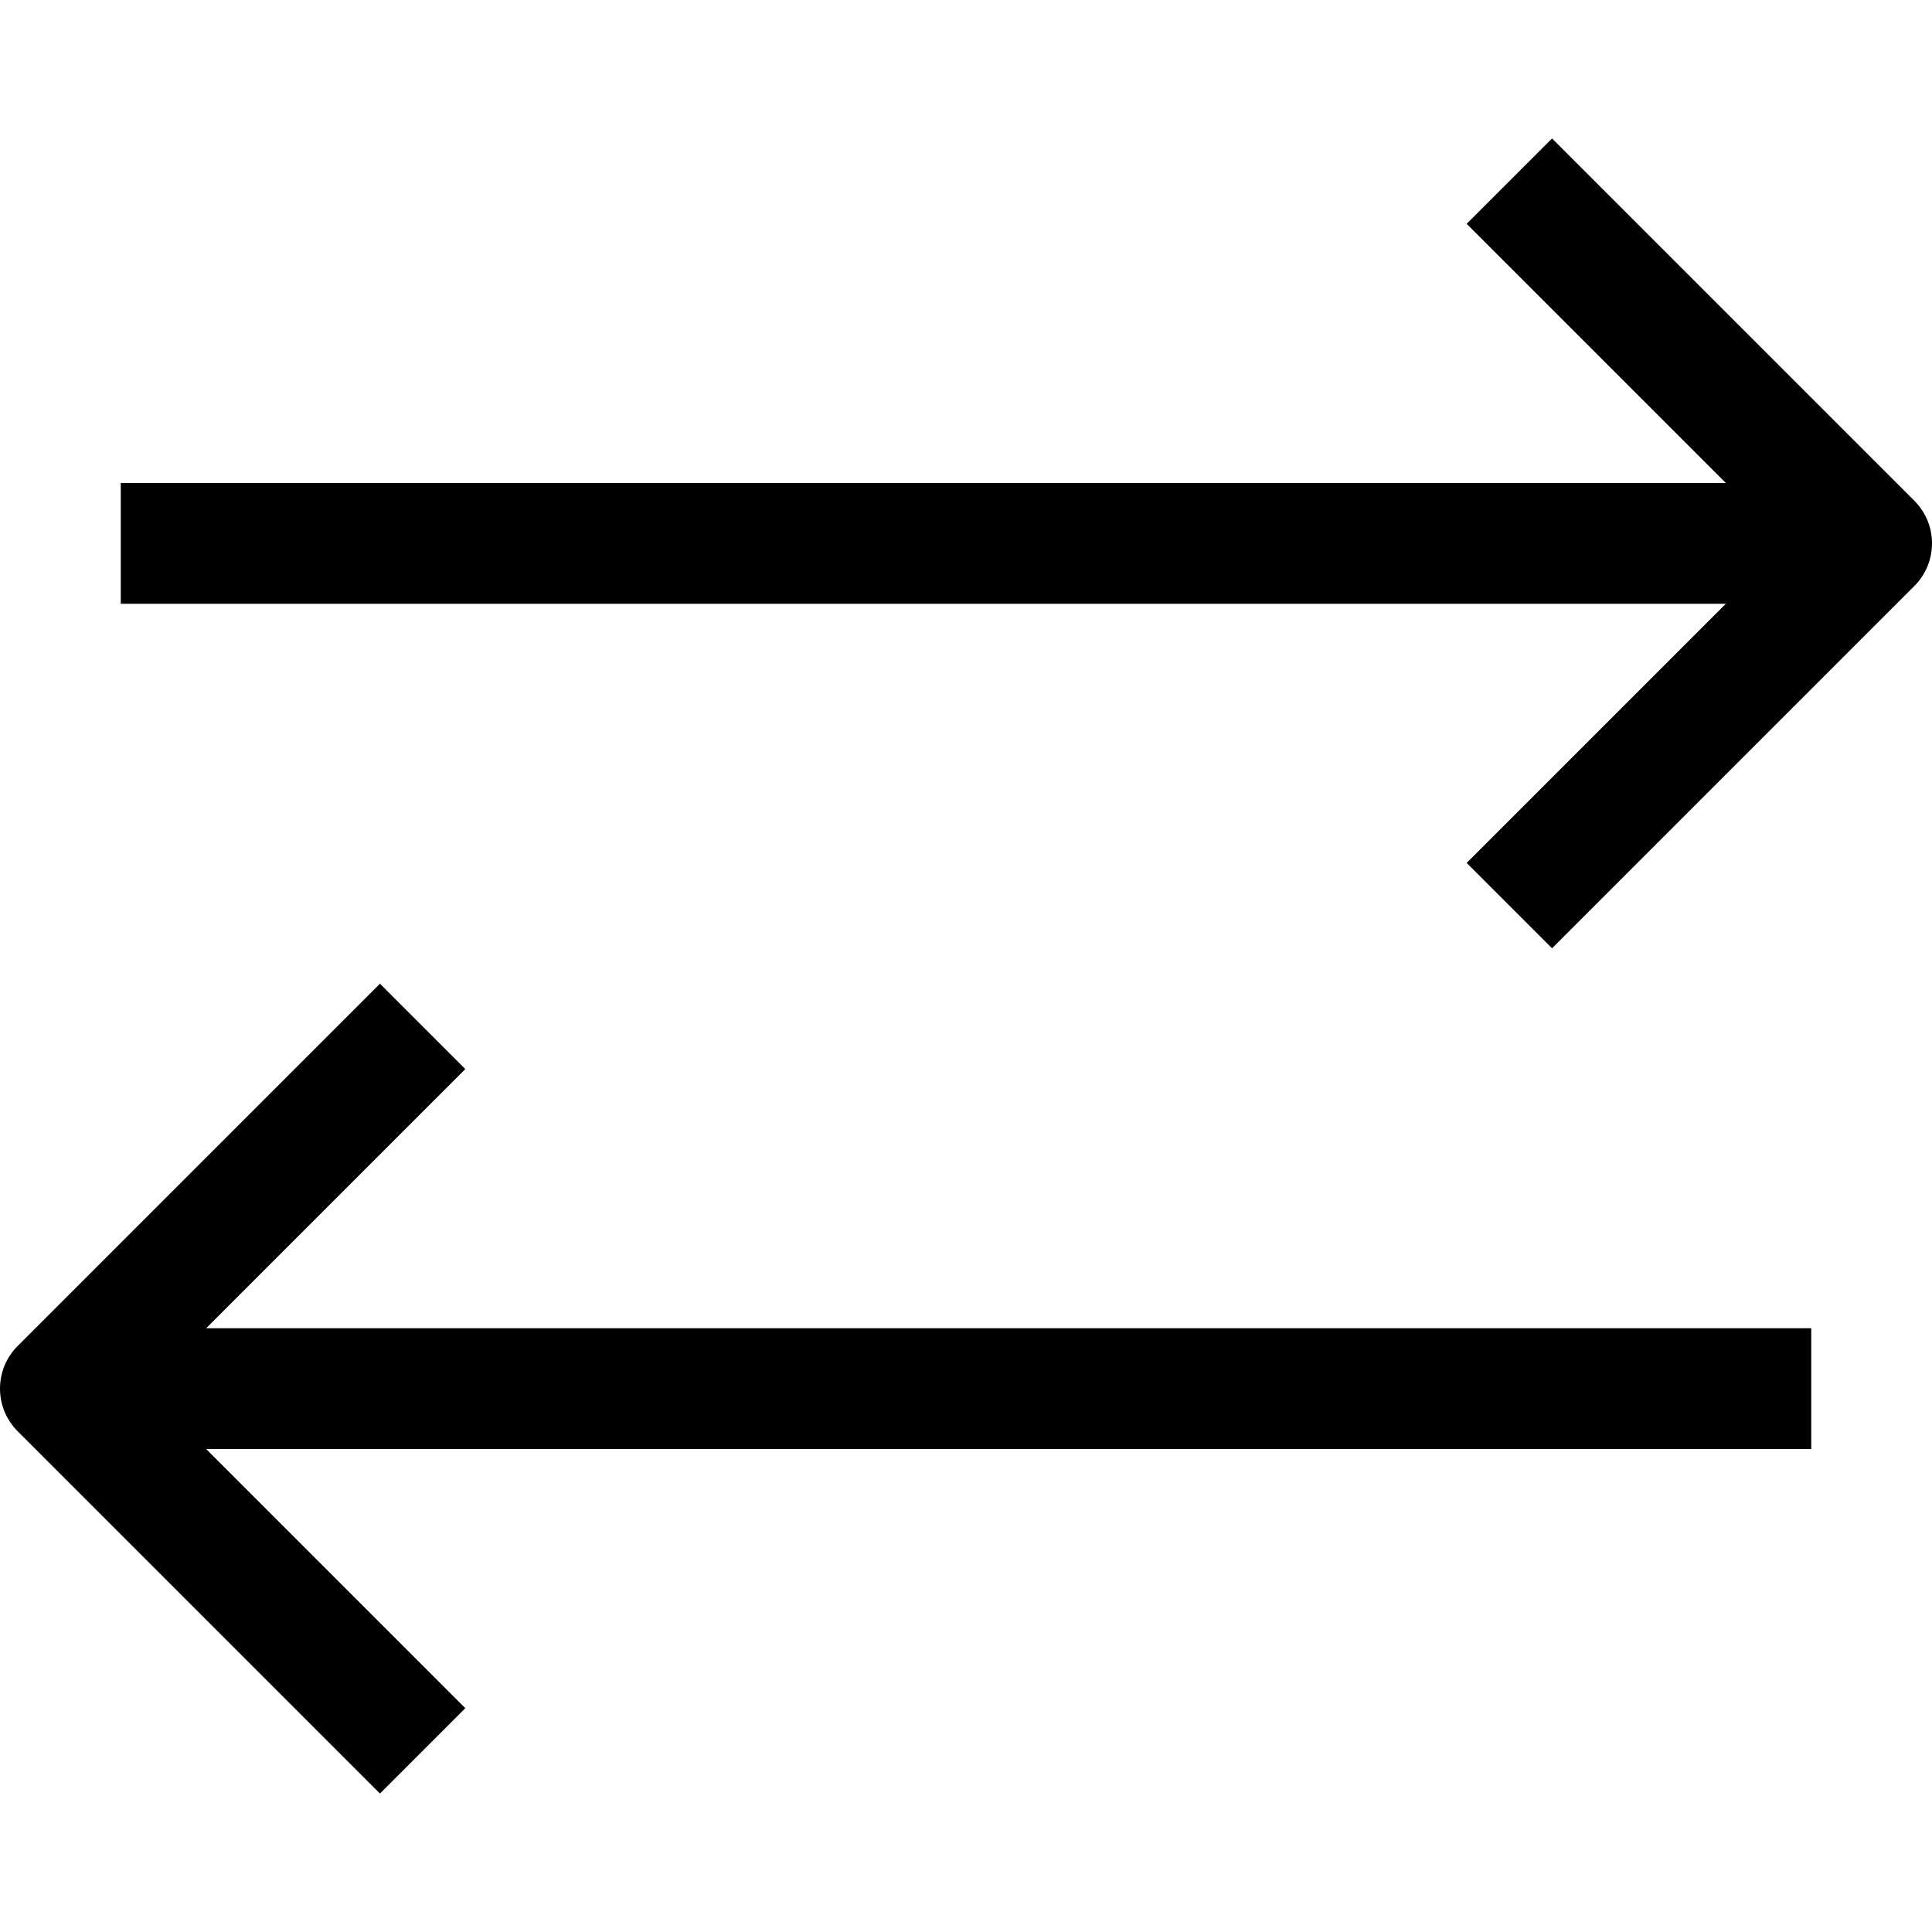
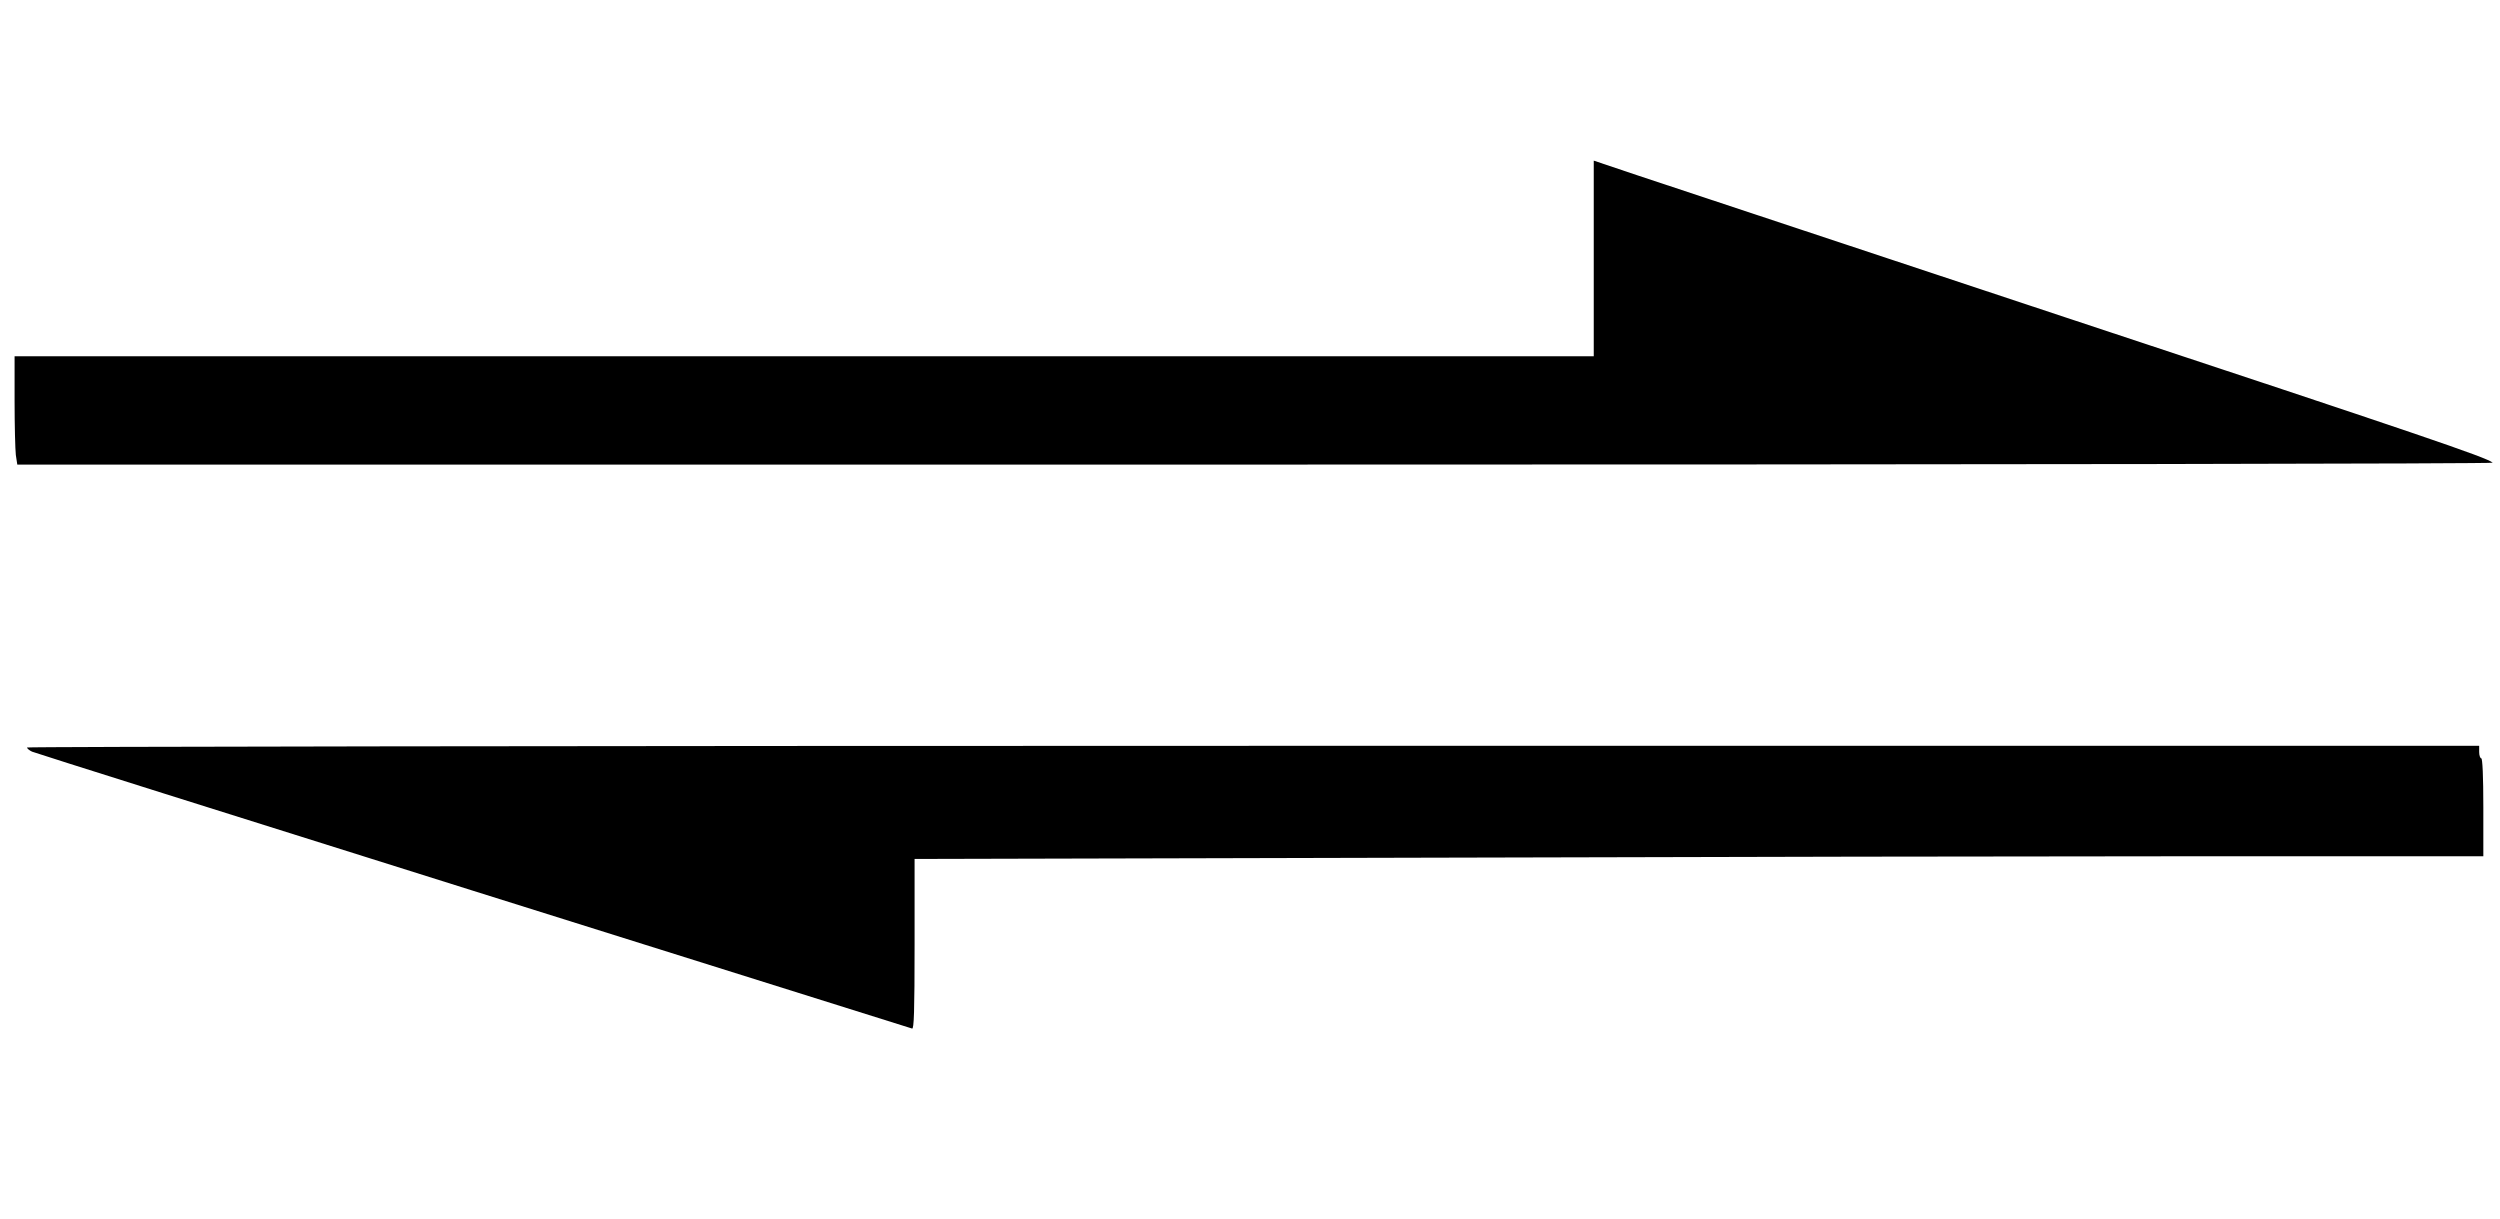
- <svg xmlns="http://www.w3.org/2000/svg" version="1.1" id="Layer_1" x="0px" y="0px" viewBox="0 0 512.008 512.008" style="enable-background:new 0 0 512.008 512.008;" xml:space="preserve">
-   <g>
-     <g>
-       <path d="M480.004,352.004H54.628l68.688-68.688l-22.624-22.624l-96,96c-6.256,6.256-6.256,16.368,0,22.624l96,96l22.624-22.624    l-68.688-68.688h425.376V352.004z" />
-     </g>
+ <svg xmlns="http://www.w3.org/2000/svg" version="1.0" width="1200pt" height="585pt" viewBox="0 0 1200 585" preserveAspectRatio="xMidYMid meet">
+   <g transform="translate(0,585) scale(0.1,-0.1)" fill="#000000" stroke="none">
+     <path d="M7650 4609 l0 -469 -3790 0 -3790 0 0 -214 c0 -117 3 -234 6 -260 l7 -46 5945 0 c3637 0 5942 4 5937 9 -25 24 -338 131 -2055 699 -1015 337 -1938 643 -2052 681 l-208 70 0 -470z" />
+     <path d="M130 2262 c0 -5 11 -14 24 -20 13 -6 966 -306 2118 -668 1151 -361 2099 -659 2106 -661 9 -4 12 81 12 404 l0 410 2417 6 c1329 4 3023 7 3765 7 l1348 0 0 235 c0 150 -4 235 -10 235 -5 0 -10 14 -10 30 l0 30 -5885 0 c-3237 0 -5885 -4 -5885 -8z" />
  </g>
-   <g>
-     <g>
-       <path d="M507.316,132.692l-96-96l-22.624,22.624l68.688,68.688H32.004v32H457.38l-68.688,68.688l22.624,22.624l96-96    C513.572,149.06,513.572,138.948,507.316,132.692z" />
-     </g>
-   </g>
-   <g>
- </g>
-   <g>
- </g>
-   <g>
- </g>
-   <g>
- </g>
-   <g>
- </g>
-   <g>
- </g>
-   <g>
- </g>
-   <g>
- </g>
-   <g>
- </g>
-   <g>
- </g>
-   <g>
- </g>
-   <g>
- </g>
-   <g>
- </g>
-   <g>
- </g>
-   <g>
- </g>
</svg>
